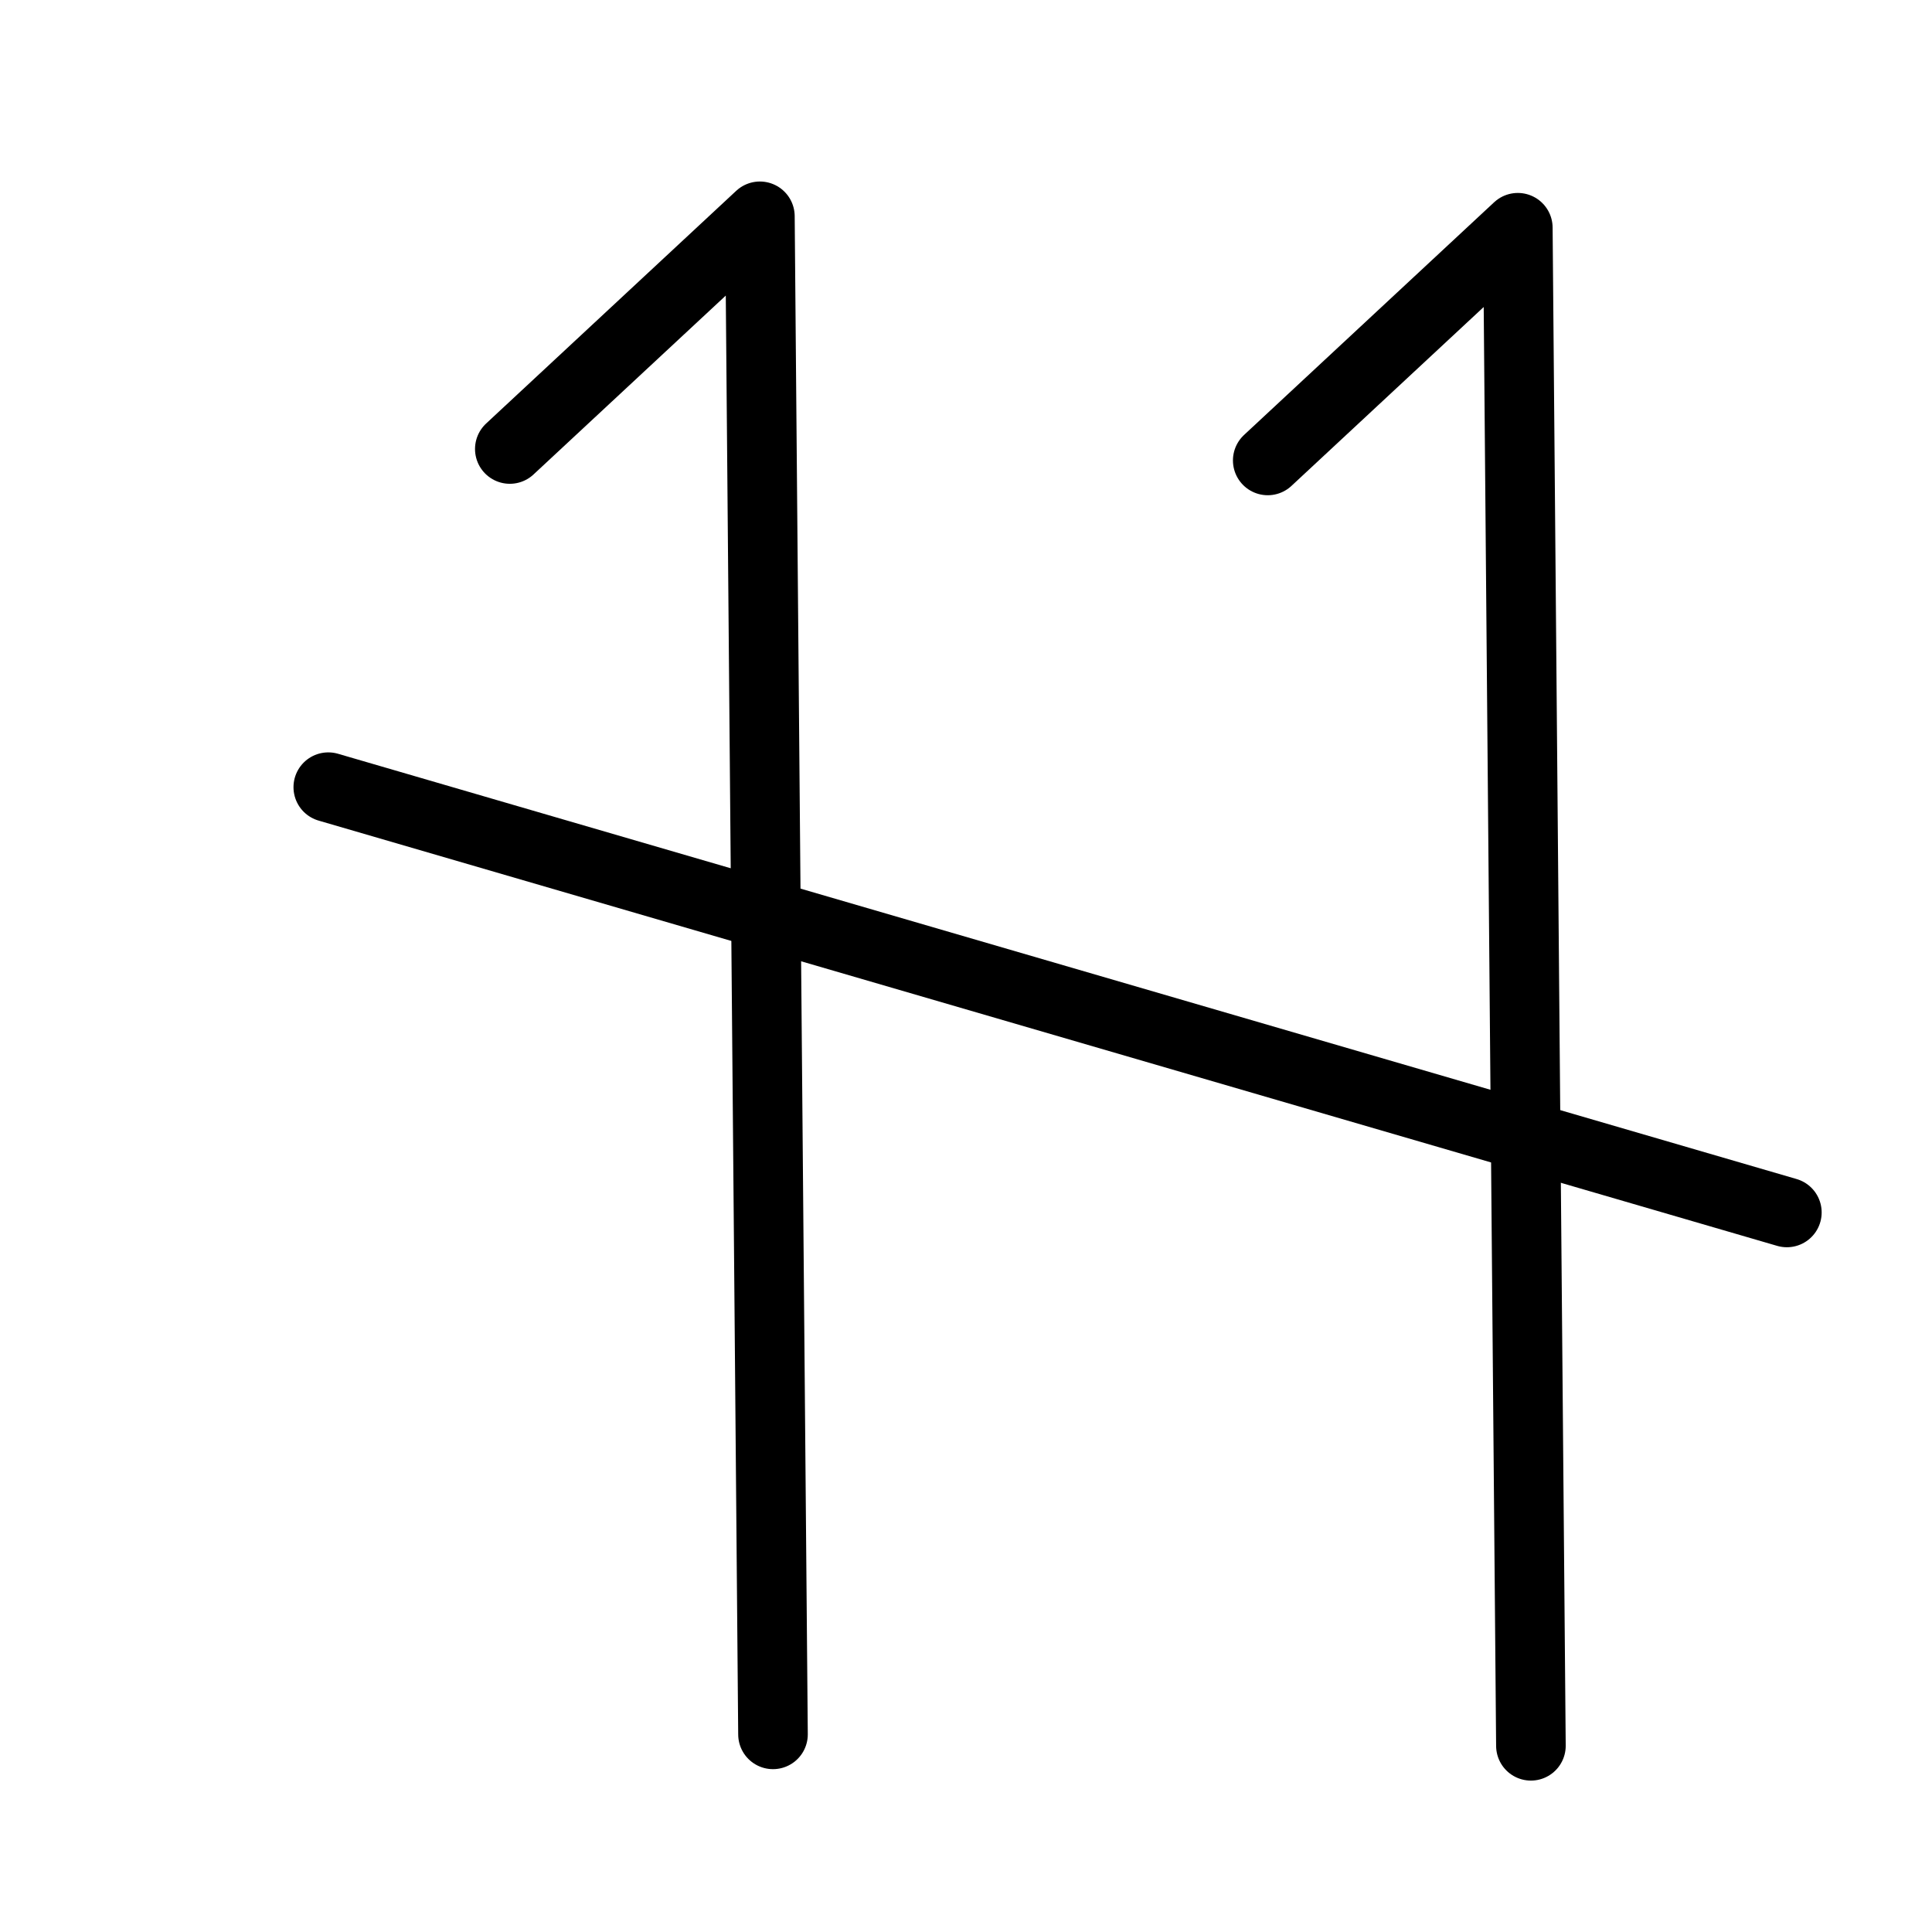
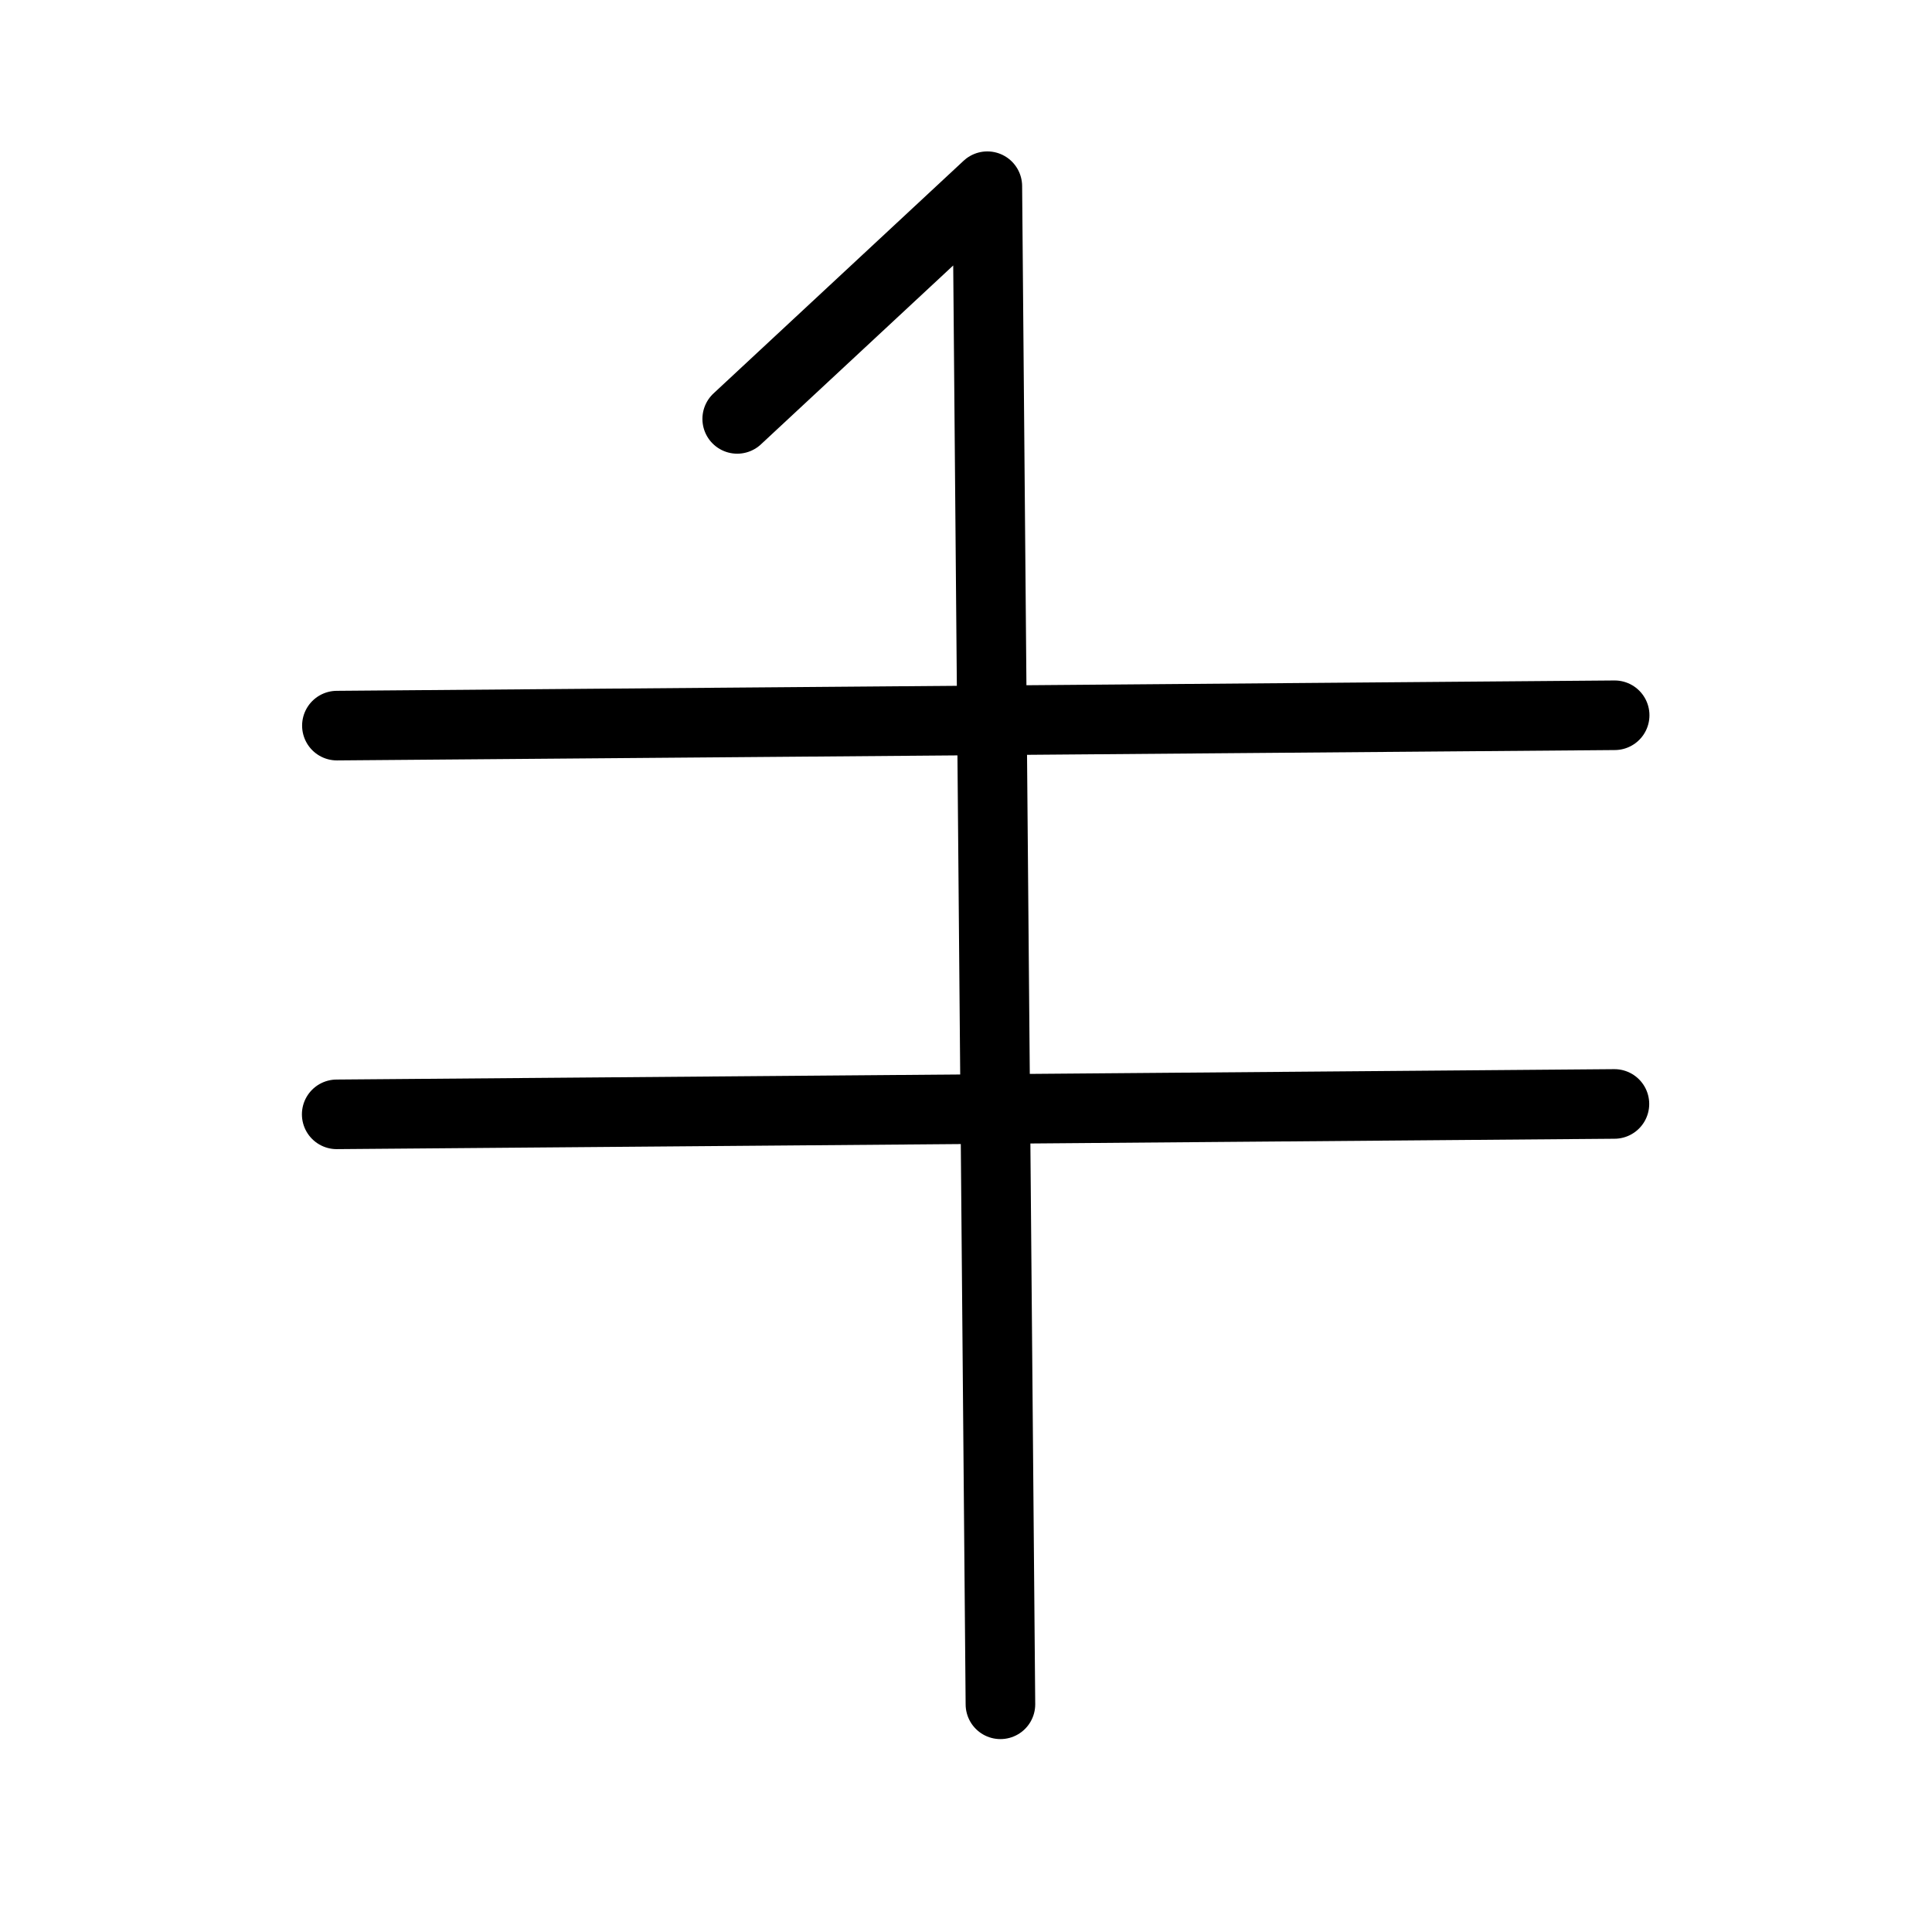
<svg xmlns="http://www.w3.org/2000/svg" width="50mm" height="50mm" viewBox="0 0 50 50" version="1.1" id="svg5">
  <defs id="defs2" />
  <g id="layer1">
-     <path style="fill:none;stroke:#000000;stroke-width:1.801;stroke-linecap:round;stroke-linejoin:round;stroke-dasharray:none;paint-order:fill markers stroke;stop-color:#000000" d="M 13.194,11.62 19.666,5.598 20.005,44.885" id="path2669" />
-     <path style="fill:none;stroke:#000000;stroke-width:1.801;stroke-linecap:round;stroke-linejoin:round;stroke-dasharray:none;paint-order:fill markers stroke;stop-color:#000000" d="M 32.809,11.916 39.281,5.894 39.62,45.181" id="path2669-3" />
-     <path style="fill:#803300;stroke:#000000;stroke-width:1.801;stroke-linecap:round;stroke-linejoin:round;-inkscape-stroke:none;paint-order:fill markers stroke;stop-color:#000000" d="M 8.496,20.372 46.244,31.378" id="path364" />
+     <path style="fill:none;stroke:#000000;stroke-width:1.801;stroke-linecap:round;stroke-linejoin:round;stroke-dasharray:none;paint-order:fill markers stroke;stop-color:#000000" d="M 19.079,10.841 25.552,4.819 25.891,44.107" id="path2669" />
+     <path style="fill:#803300;stroke:#000000;stroke-width:1.801;stroke-linecap:round;stroke-linejoin:round;-inkscape-stroke:none;paint-order:fill markers stroke;stop-color:#000000" d="M 8.719,18.779 41.787,18.511" id="path364" />
+     <path style="fill:#803300;stroke:#000000;stroke-width:1.801;stroke-linecap:round;stroke-linejoin:round;-inkscape-stroke:none;paint-order:fill markers stroke;stop-color:#000000" d="M 8.714,28.839 41.781,28.57" id="path364-3" />
  </g>
</svg>
